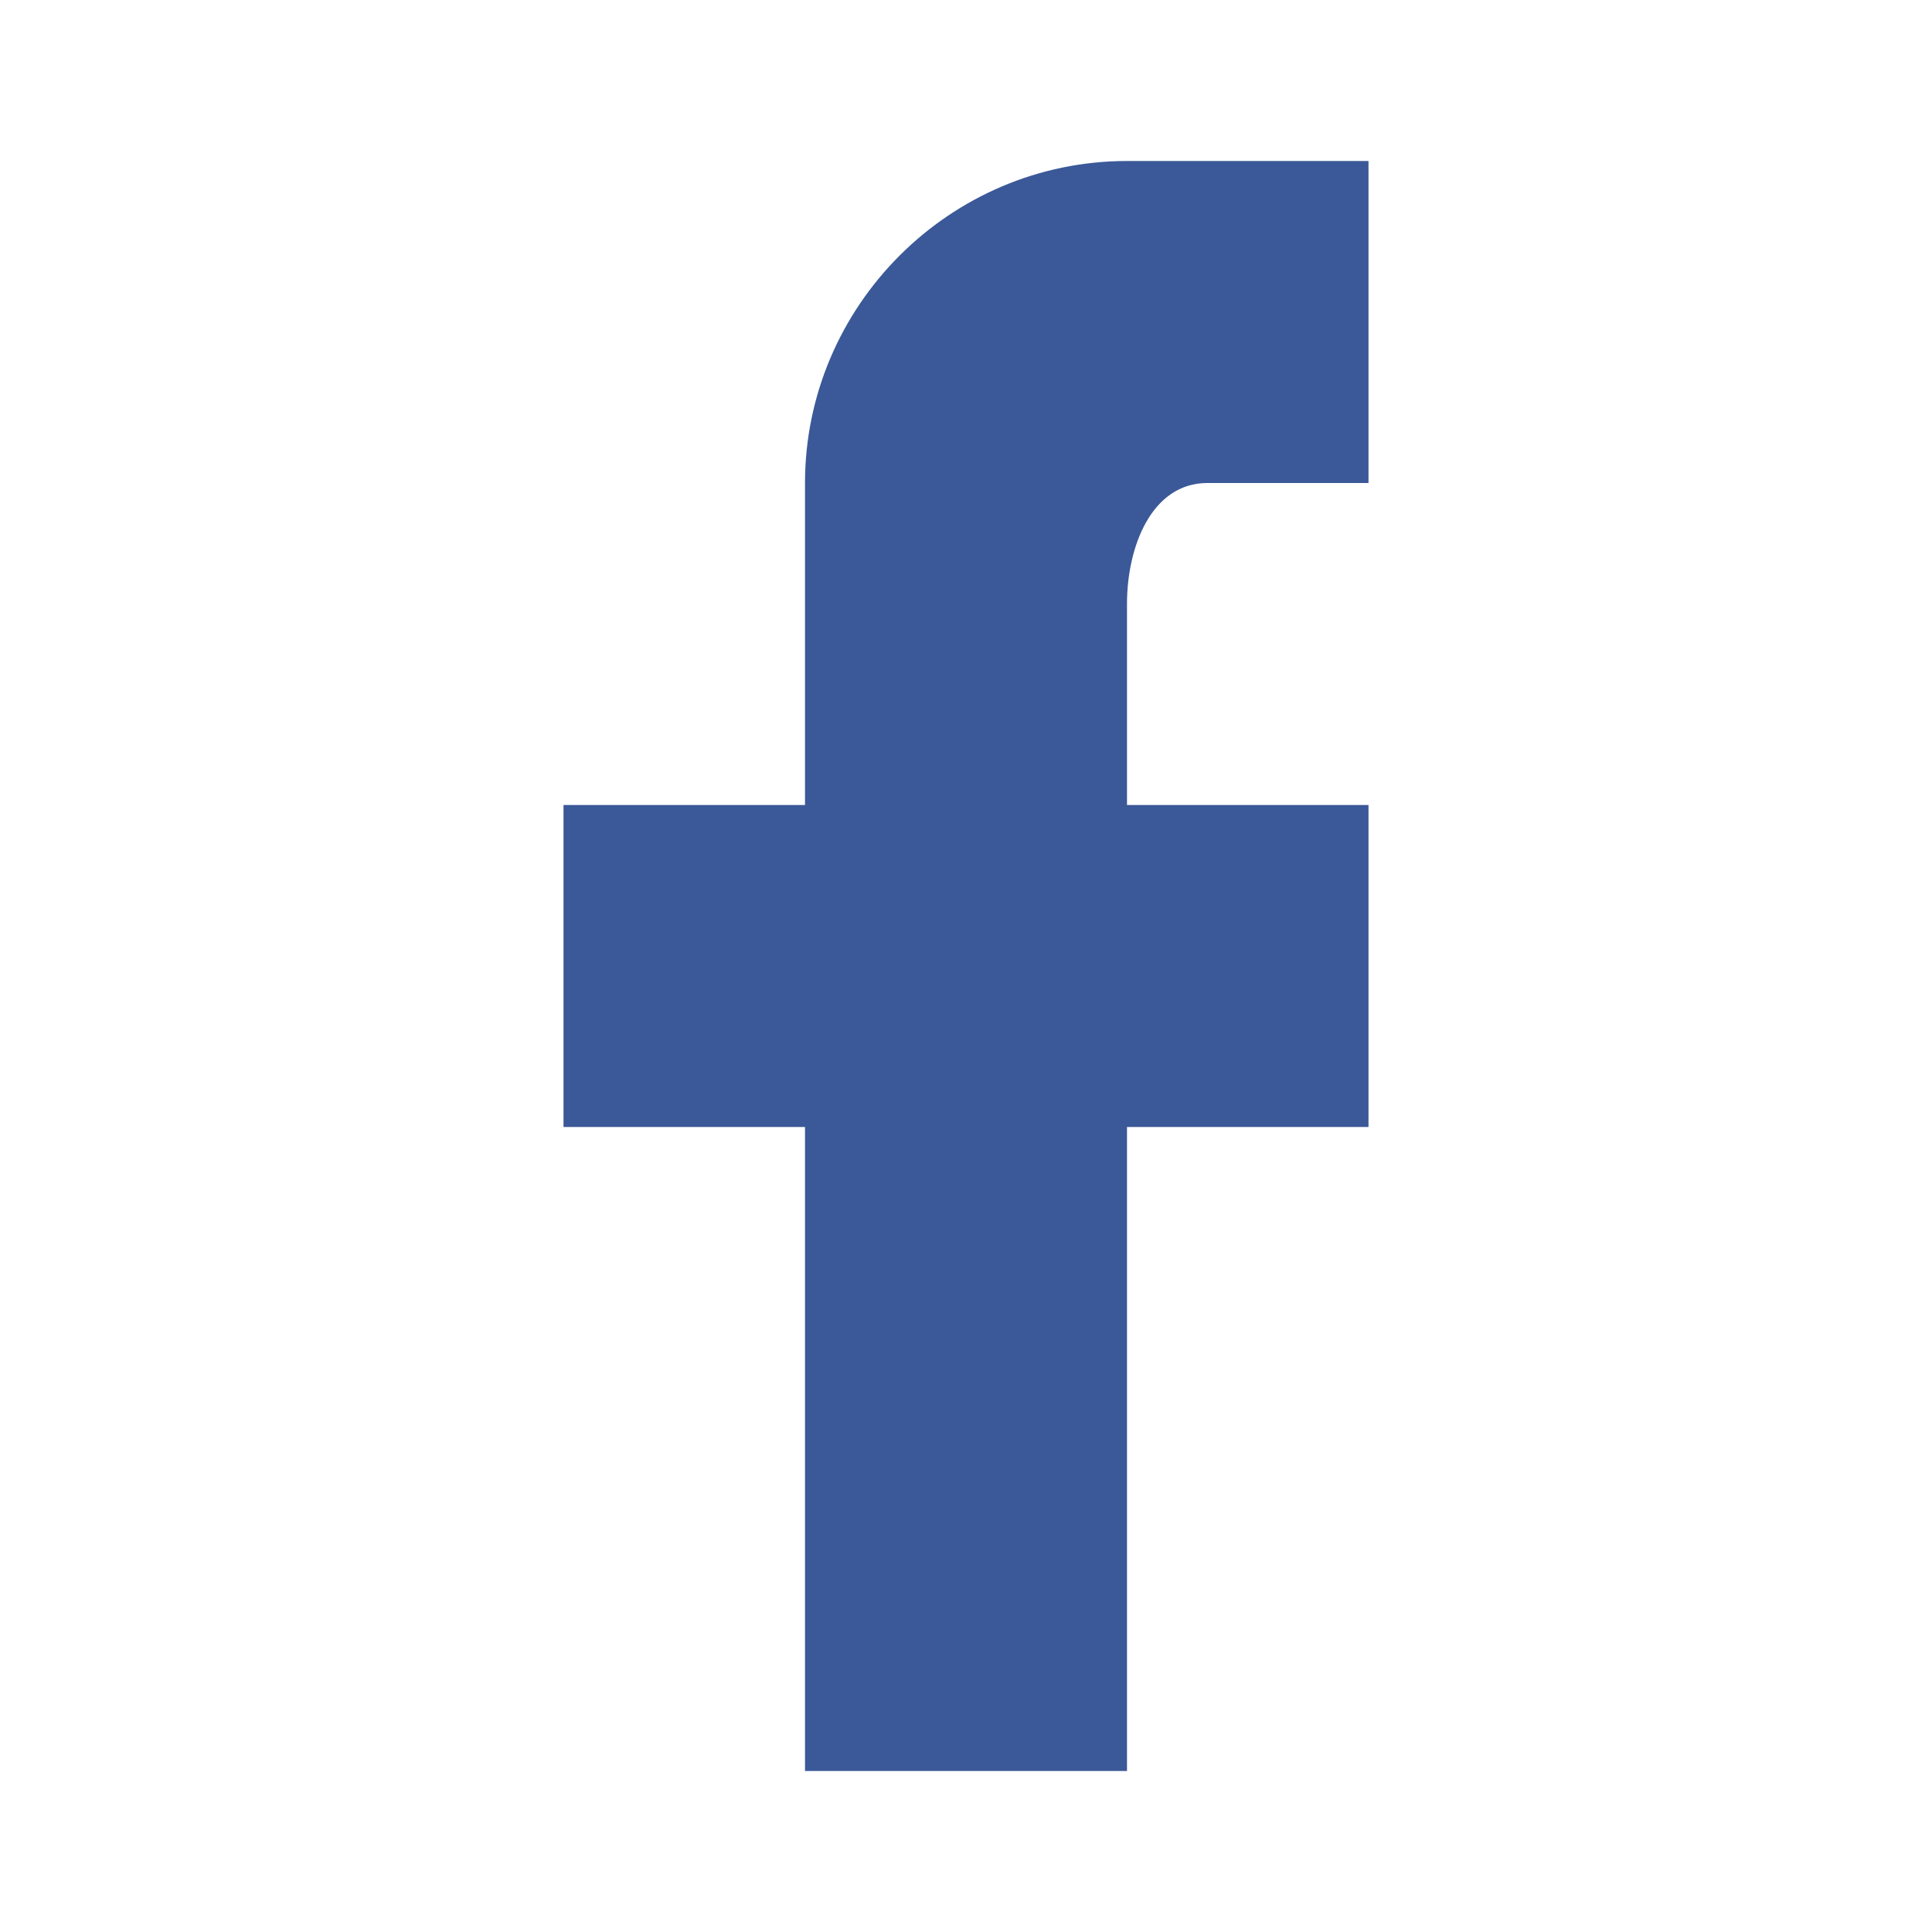
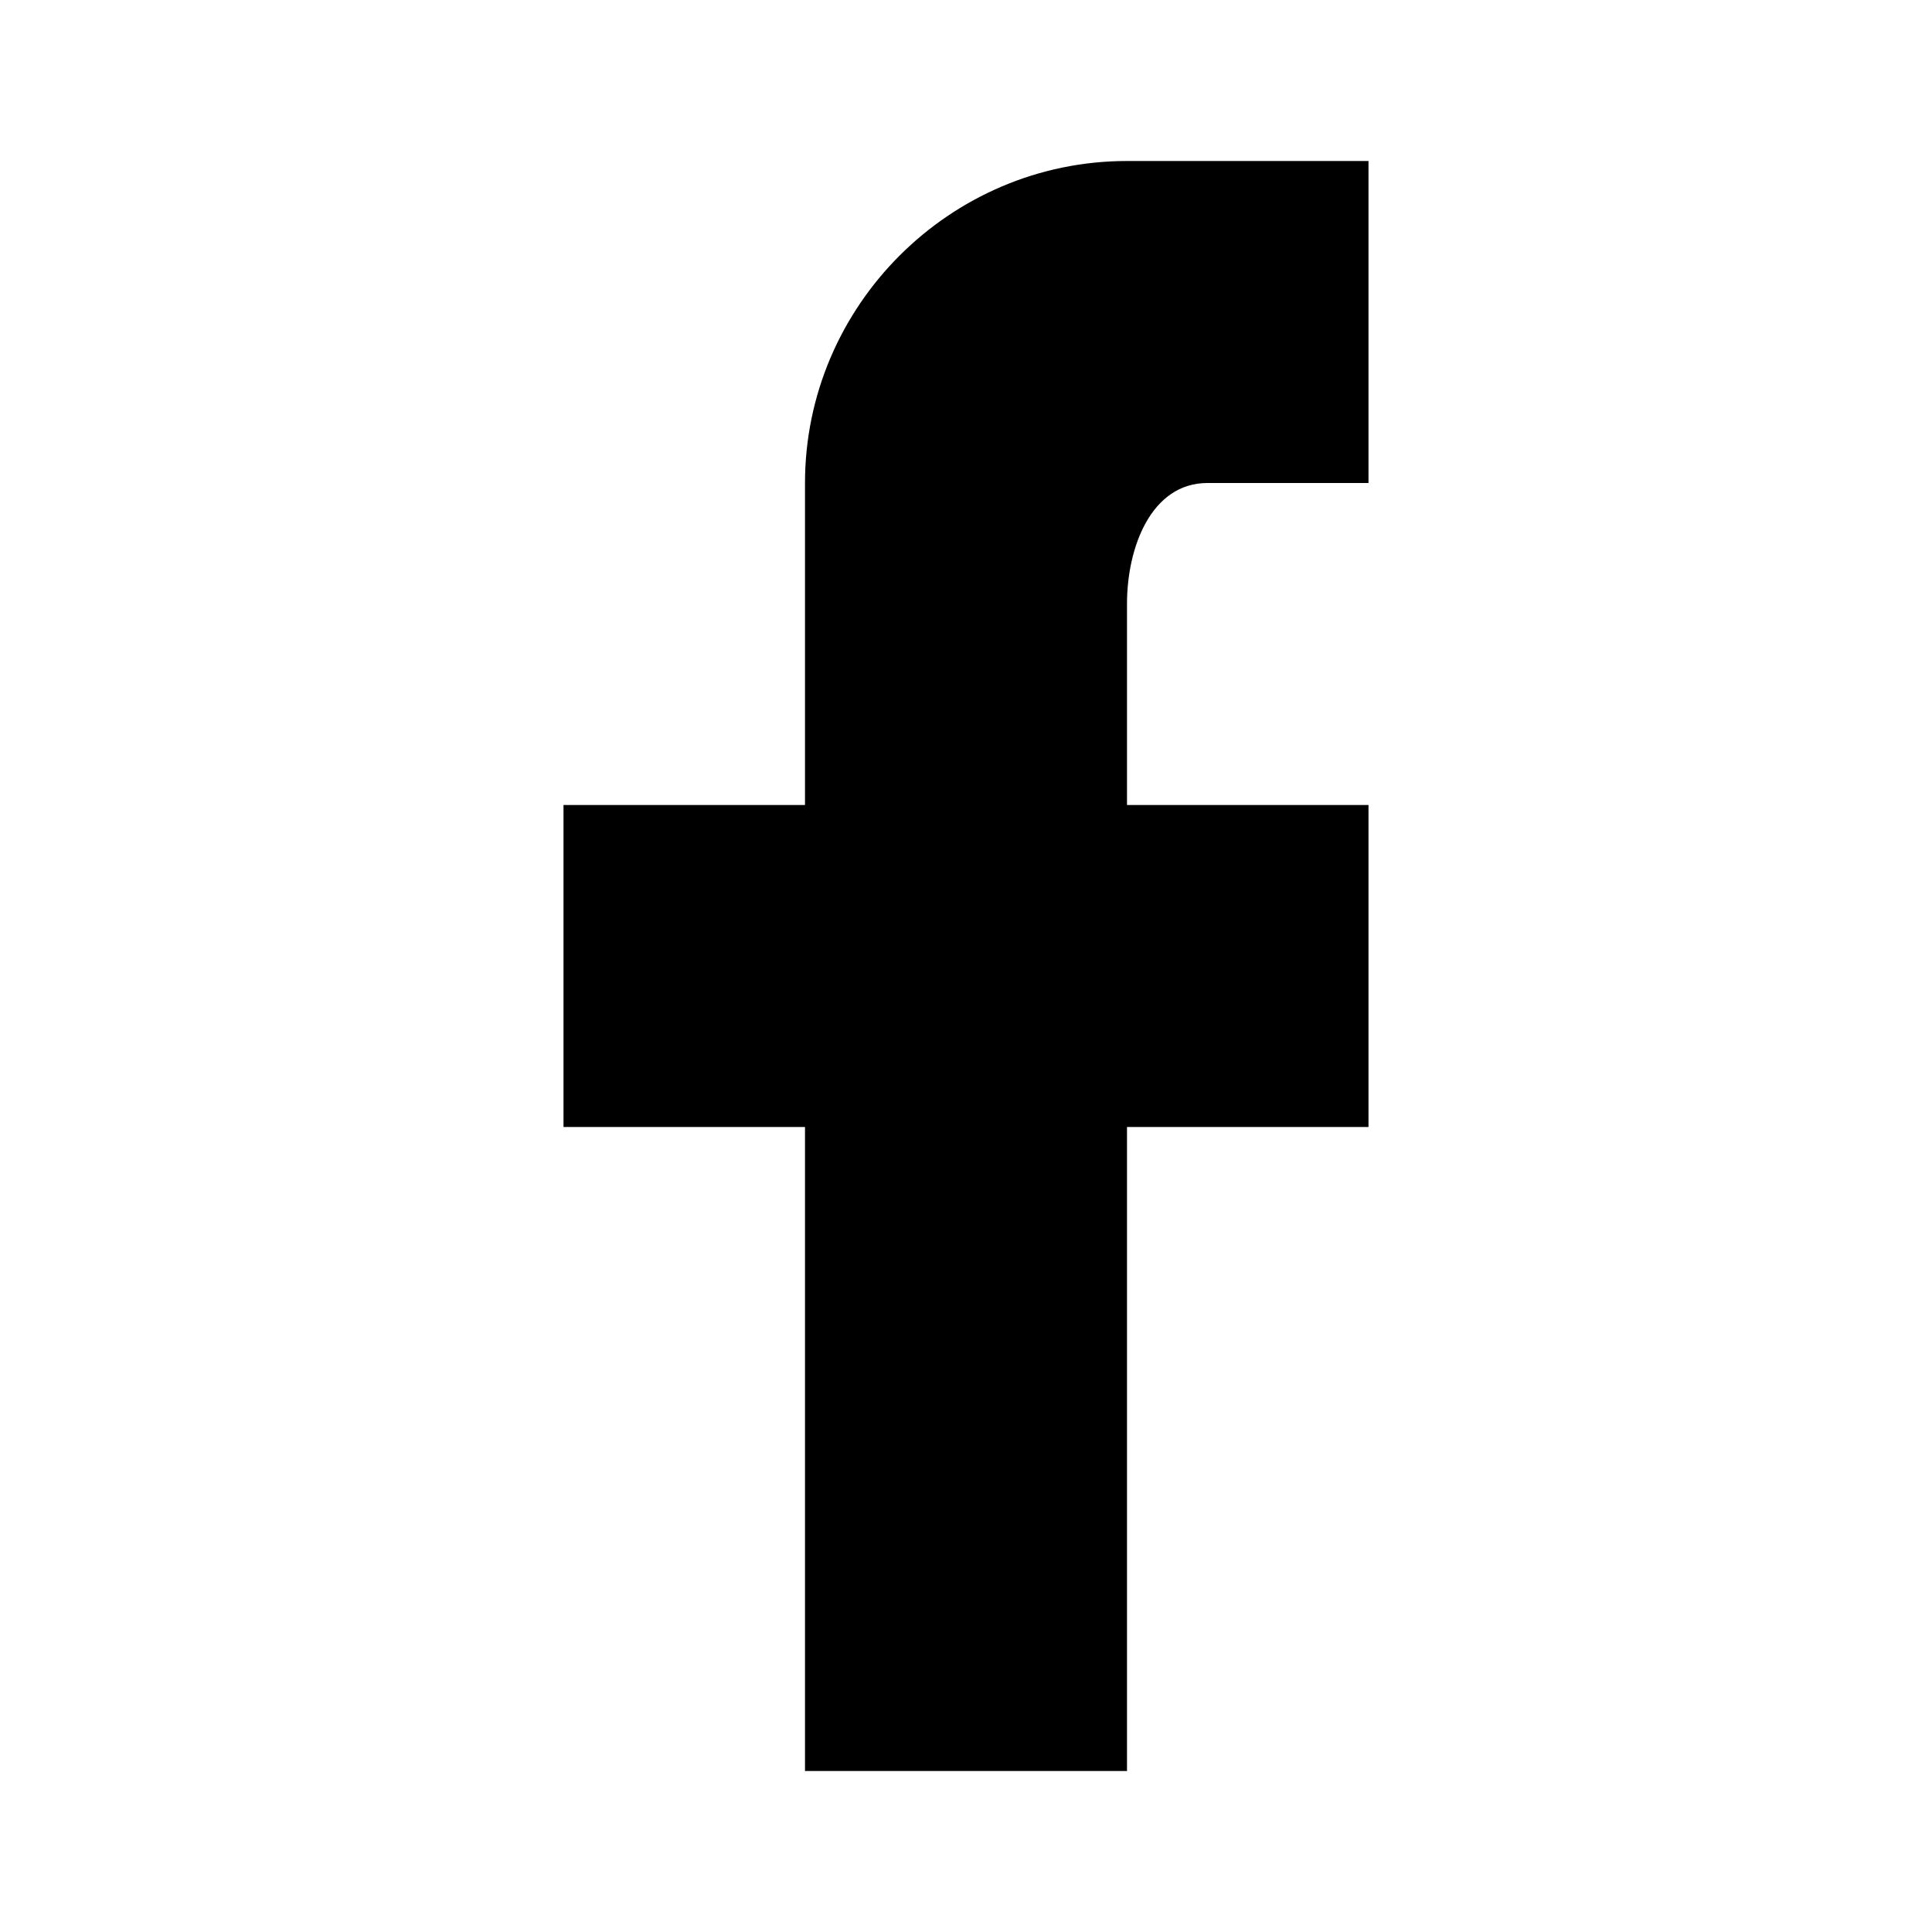
- <svg xmlns="http://www.w3.org/2000/svg" width="24" height="24" viewBox="0 0 24 24" fill="#3B5998">
+ <svg xmlns="http://www.w3.org/2000/svg" width="24" height="24" viewBox="0 0 24 24" fill="#000">
  <path d="M17 2V6H15C14.3 6 14 6.8 14 7.5V10H17V14H14V22H10V14H7V10H10V6C10 3.8 11.8 2 14 2H17Z" />
</svg>
